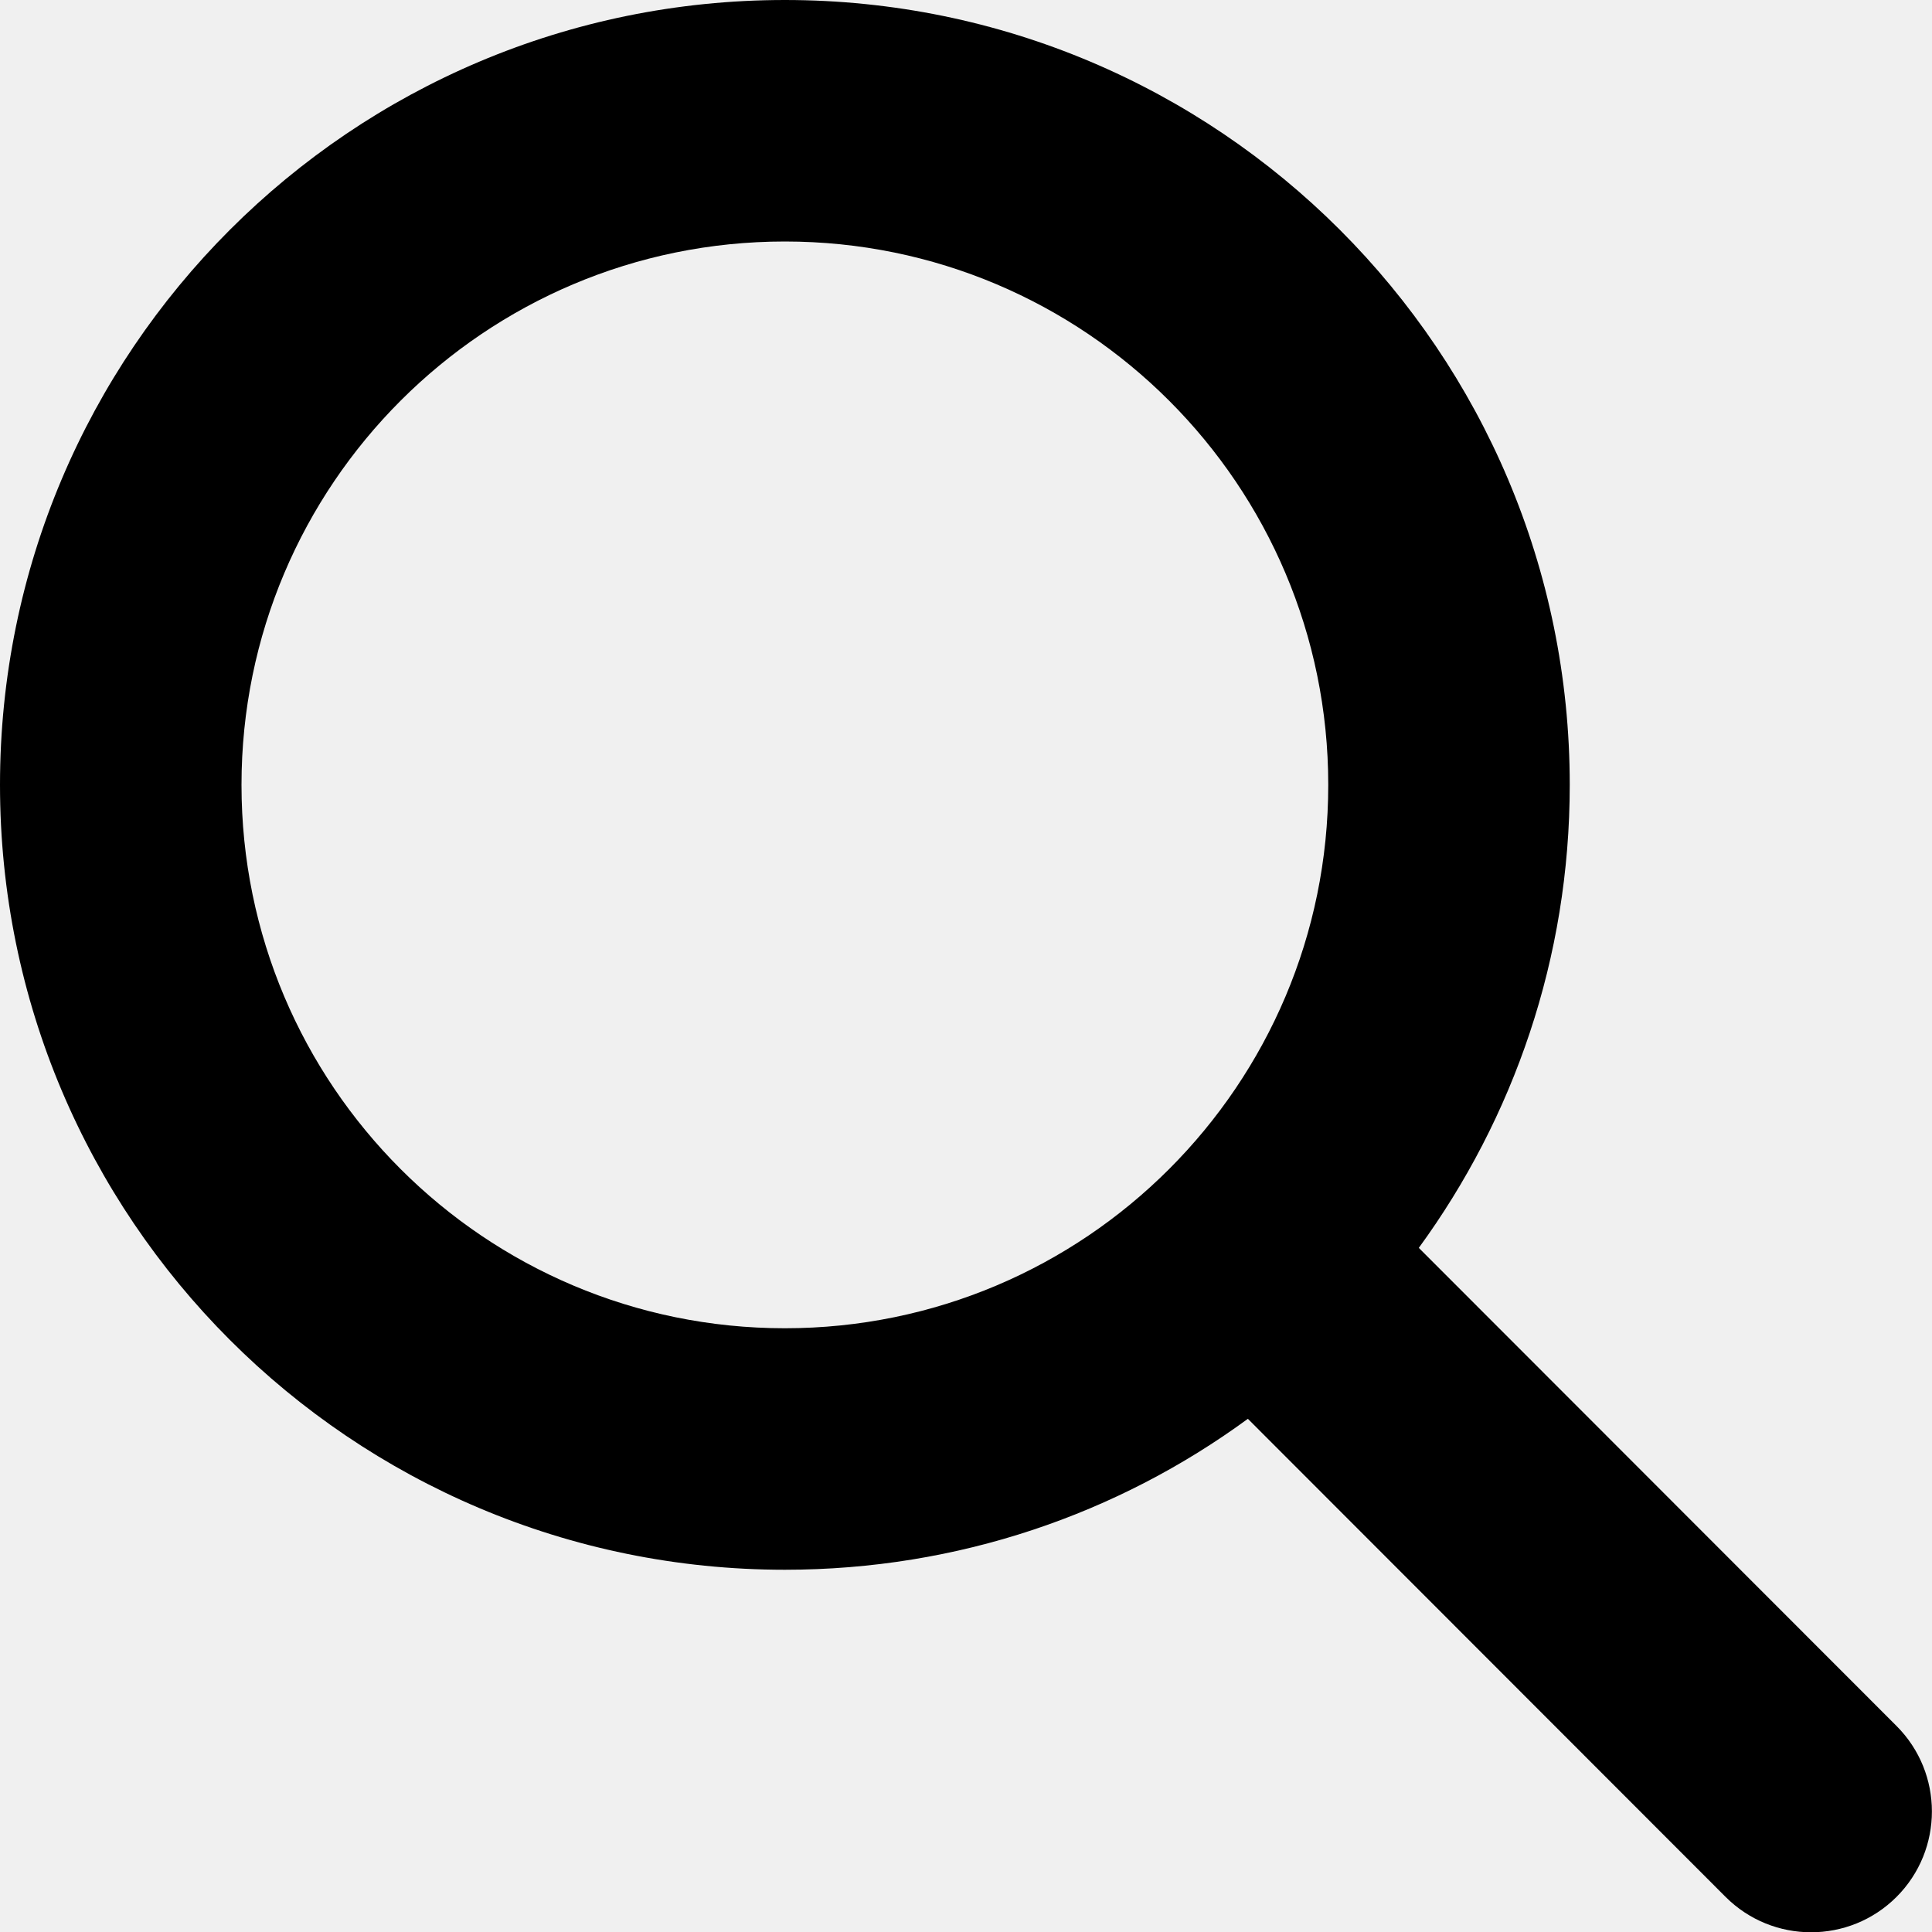
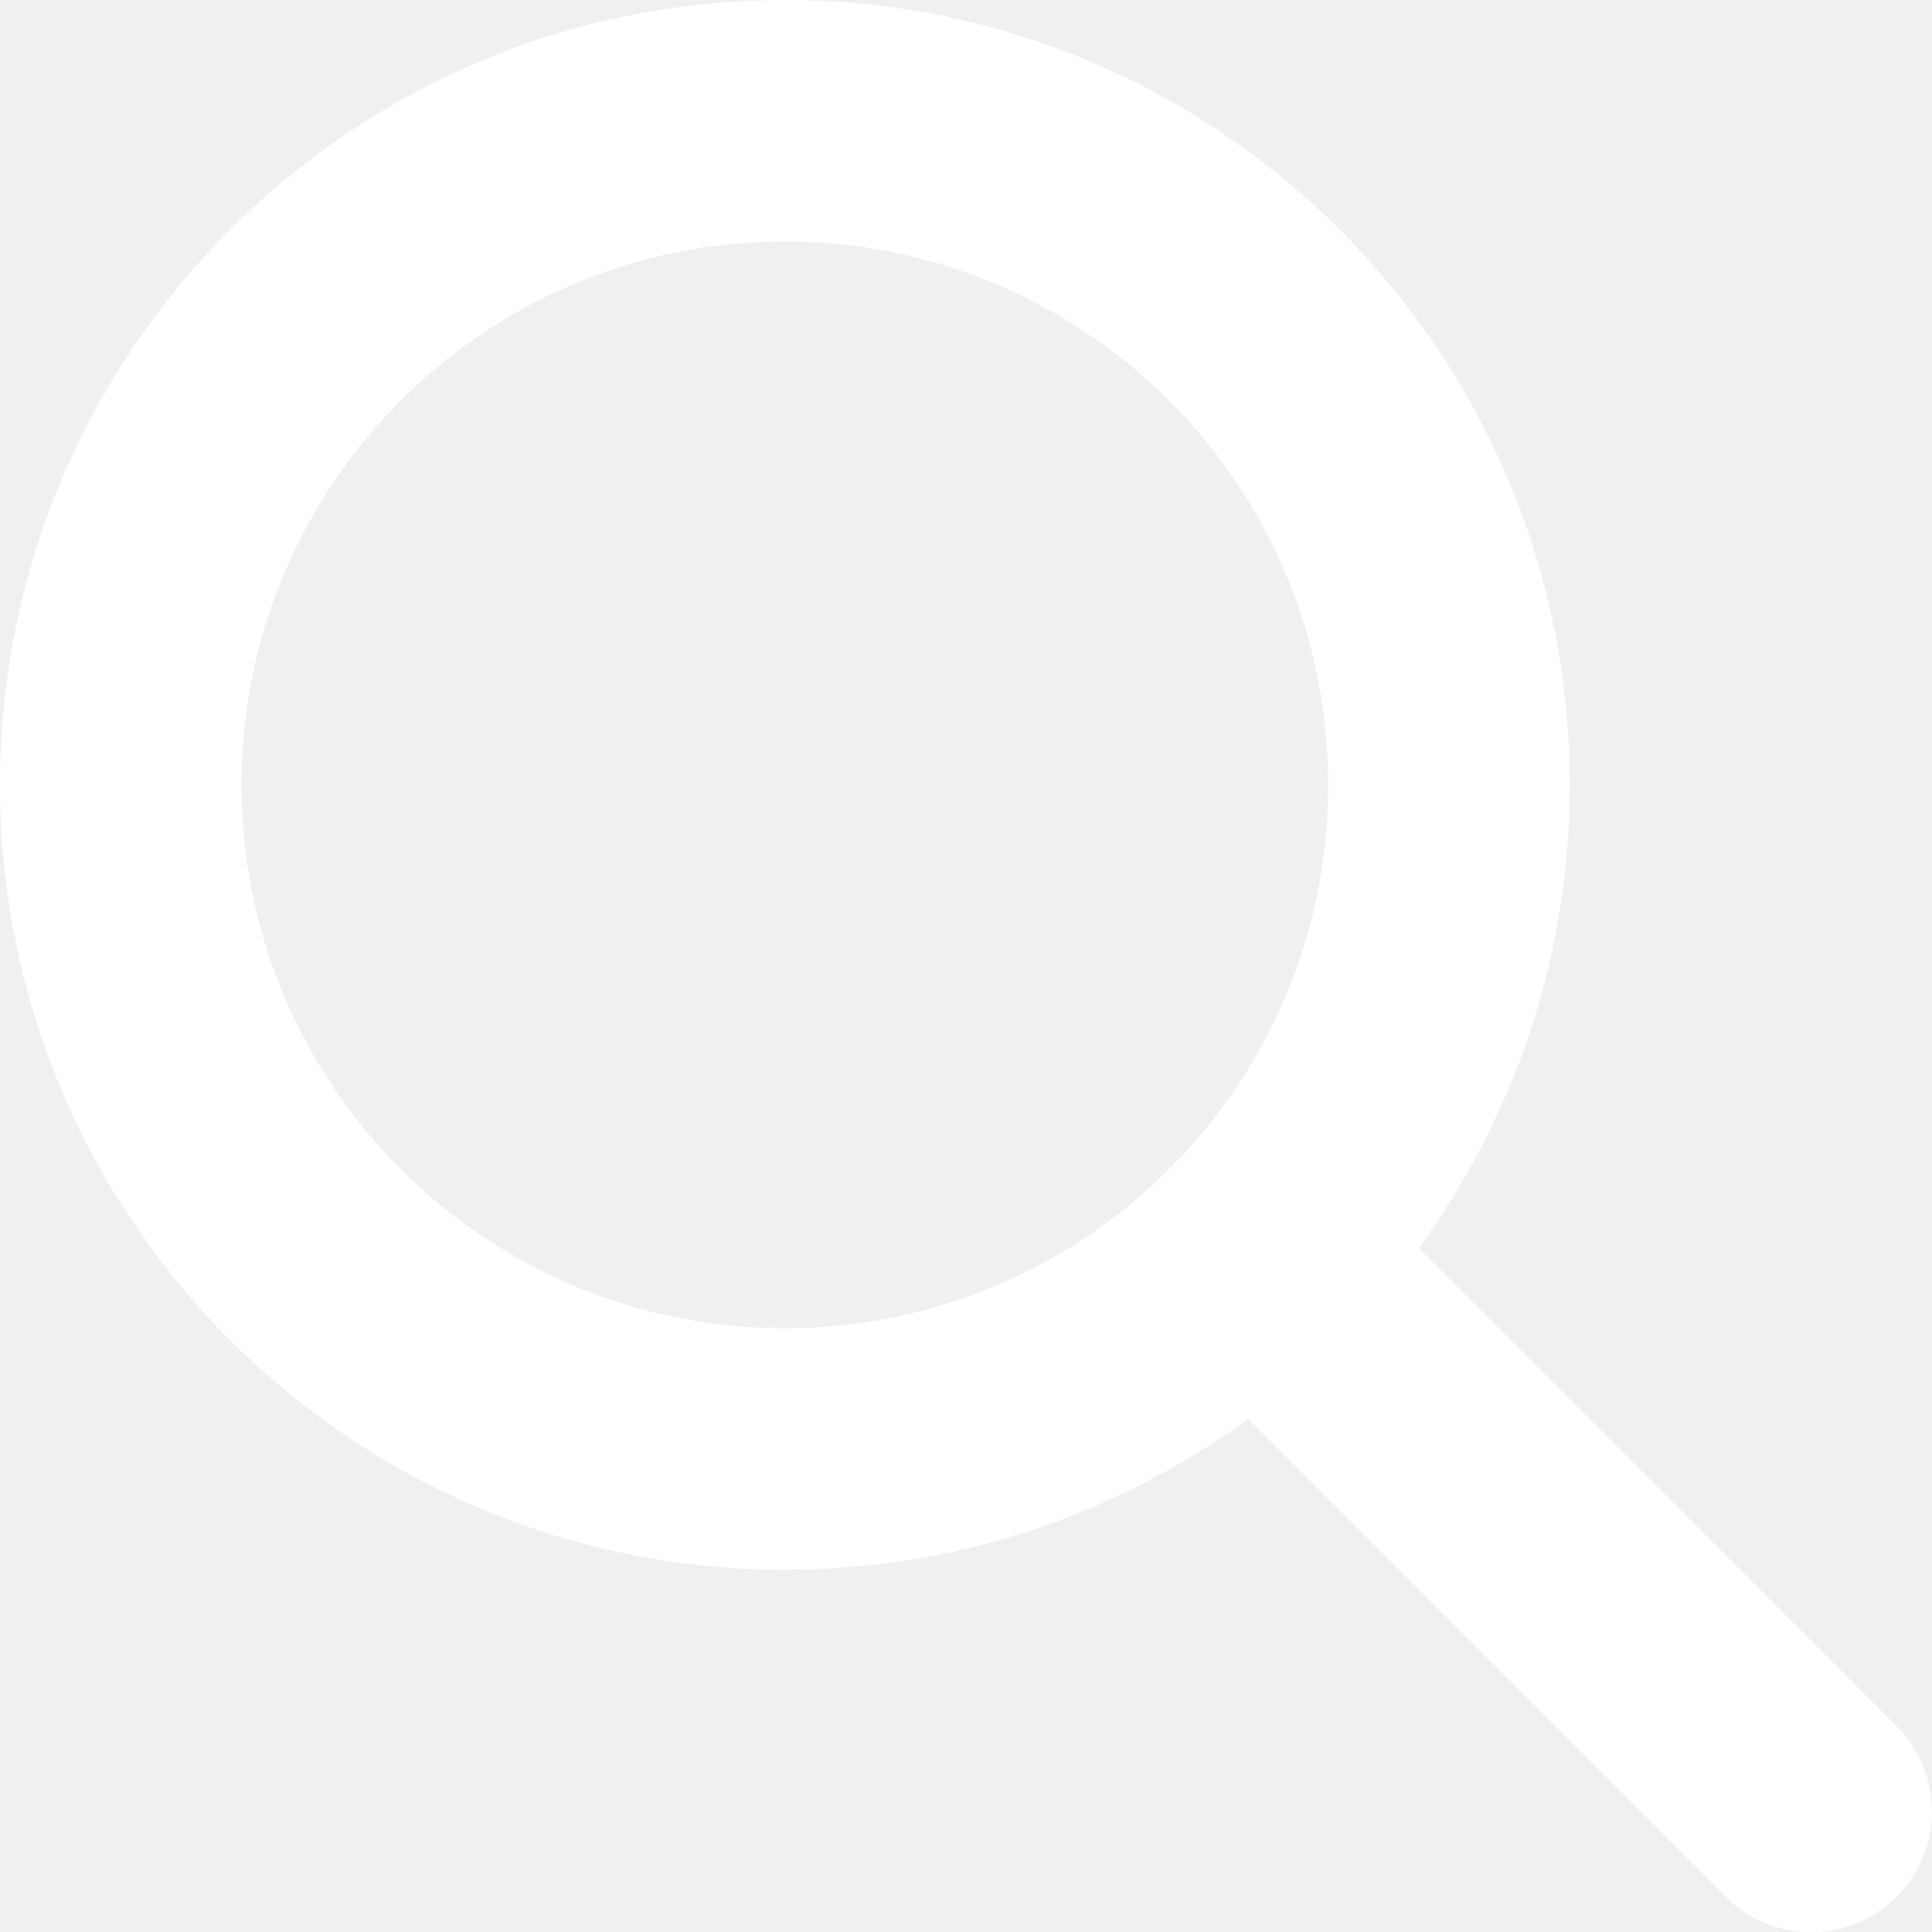
- <svg xmlns="http://www.w3.org/2000/svg" viewBox="0 0 512 512">
-   <path d="M416 208c0 45.9-14.9 88.3-40 122.7L502.6 457.4c12.5 12.5 12.5 32.8 0 45.3s-32.8 12.5-45.3 0L330.7 376c-34.4 25.2-76.8 40-122.7 40C93.1 416 0 322.9 0 208S93.1 0 208 0S416 93.1 416 208zM208 352a144 144 0 1 0 0-288 144 144 0 1 0 0 288z" />
+ <svg xmlns="http://www.w3.org/2000/svg" version="1.1" id="Layer_1" x="0px" y="0px" viewBox="0 0 512 512" style="enable-background:new 0 0 512 512;" xml:space="preserve">
+   <style type="text/css">
+ 	.st0{fill:#FFFFFF;}
+ </style>
+   <path class="st0" d="M416,208c0,45.9-14.9,88.3-40,122.7l126.6,126.7c12.5,12.5,12.5,32.8,0,45.3c-12.5,12.5-32.8,12.5-45.3,0  L330.7,376c-34.4,25.2-76.8,40-122.7,40C93.1,416,0,322.9,0,208S93.1,0,208,0S416,93.1,416,208z M208,352c79.5,0,144-64.5,144-144  S287.5,64,208,64S64,128.5,64,208S128.5,352,208,352z" />
</svg>
